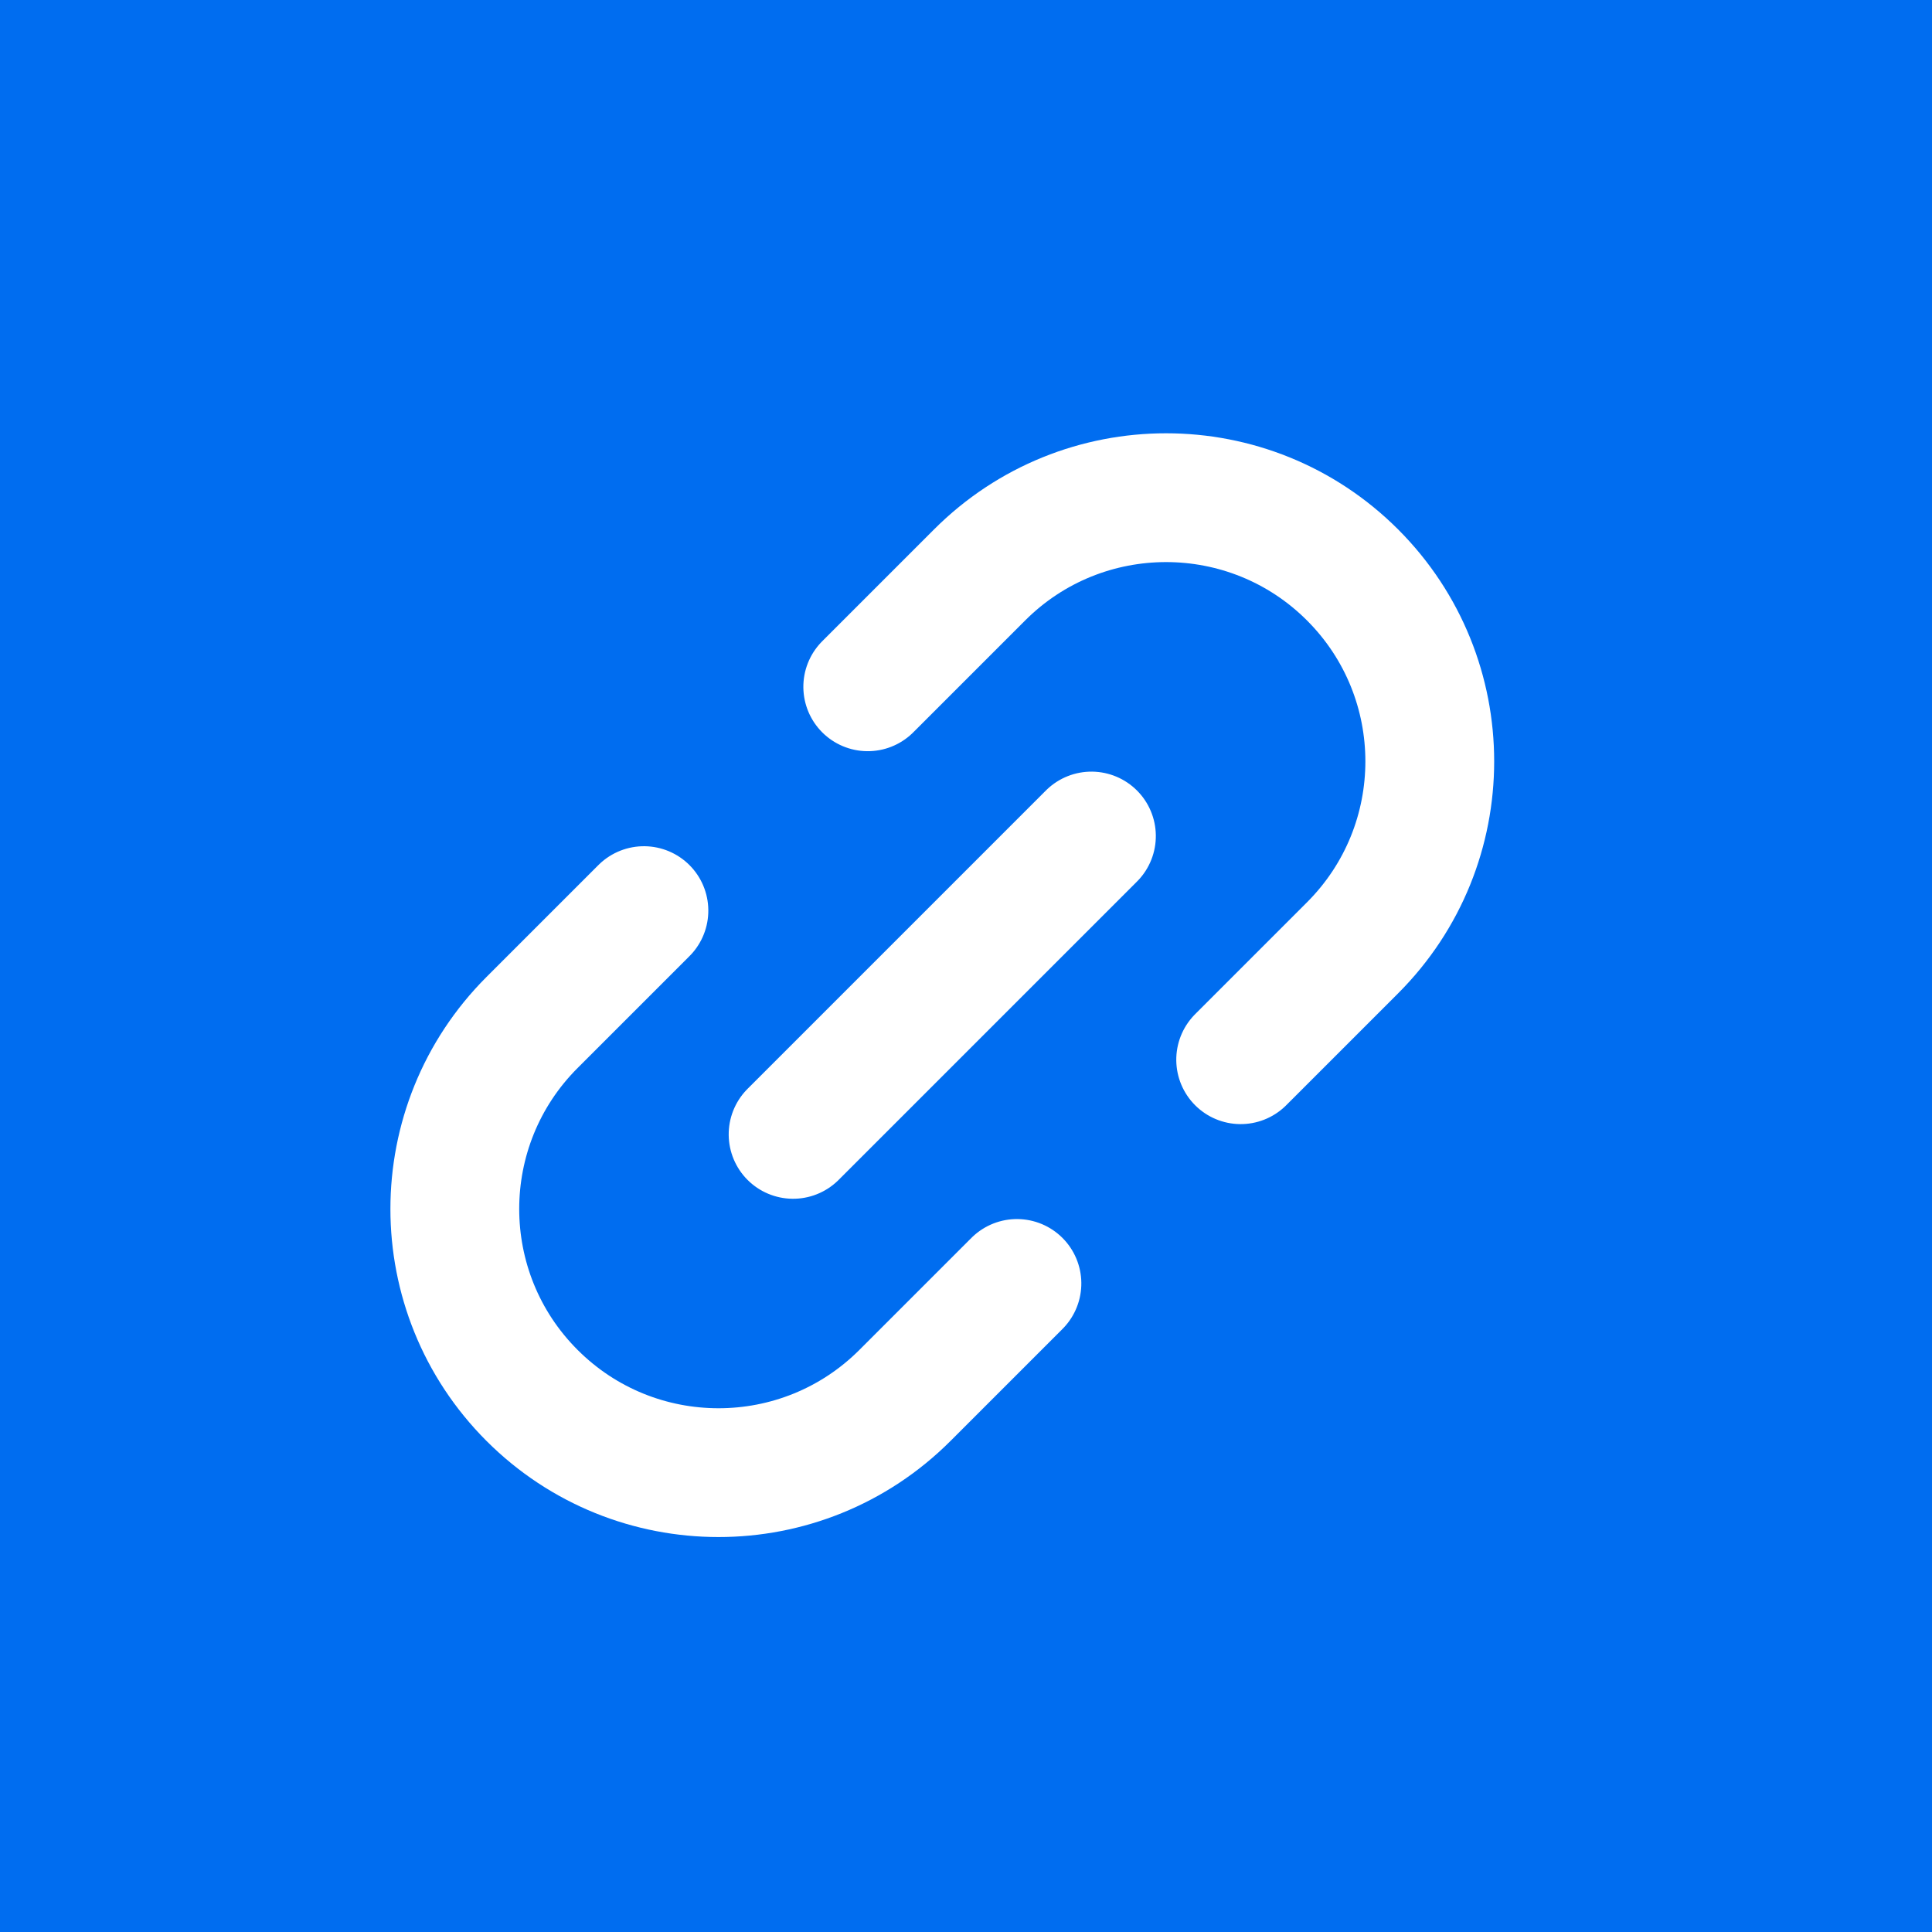
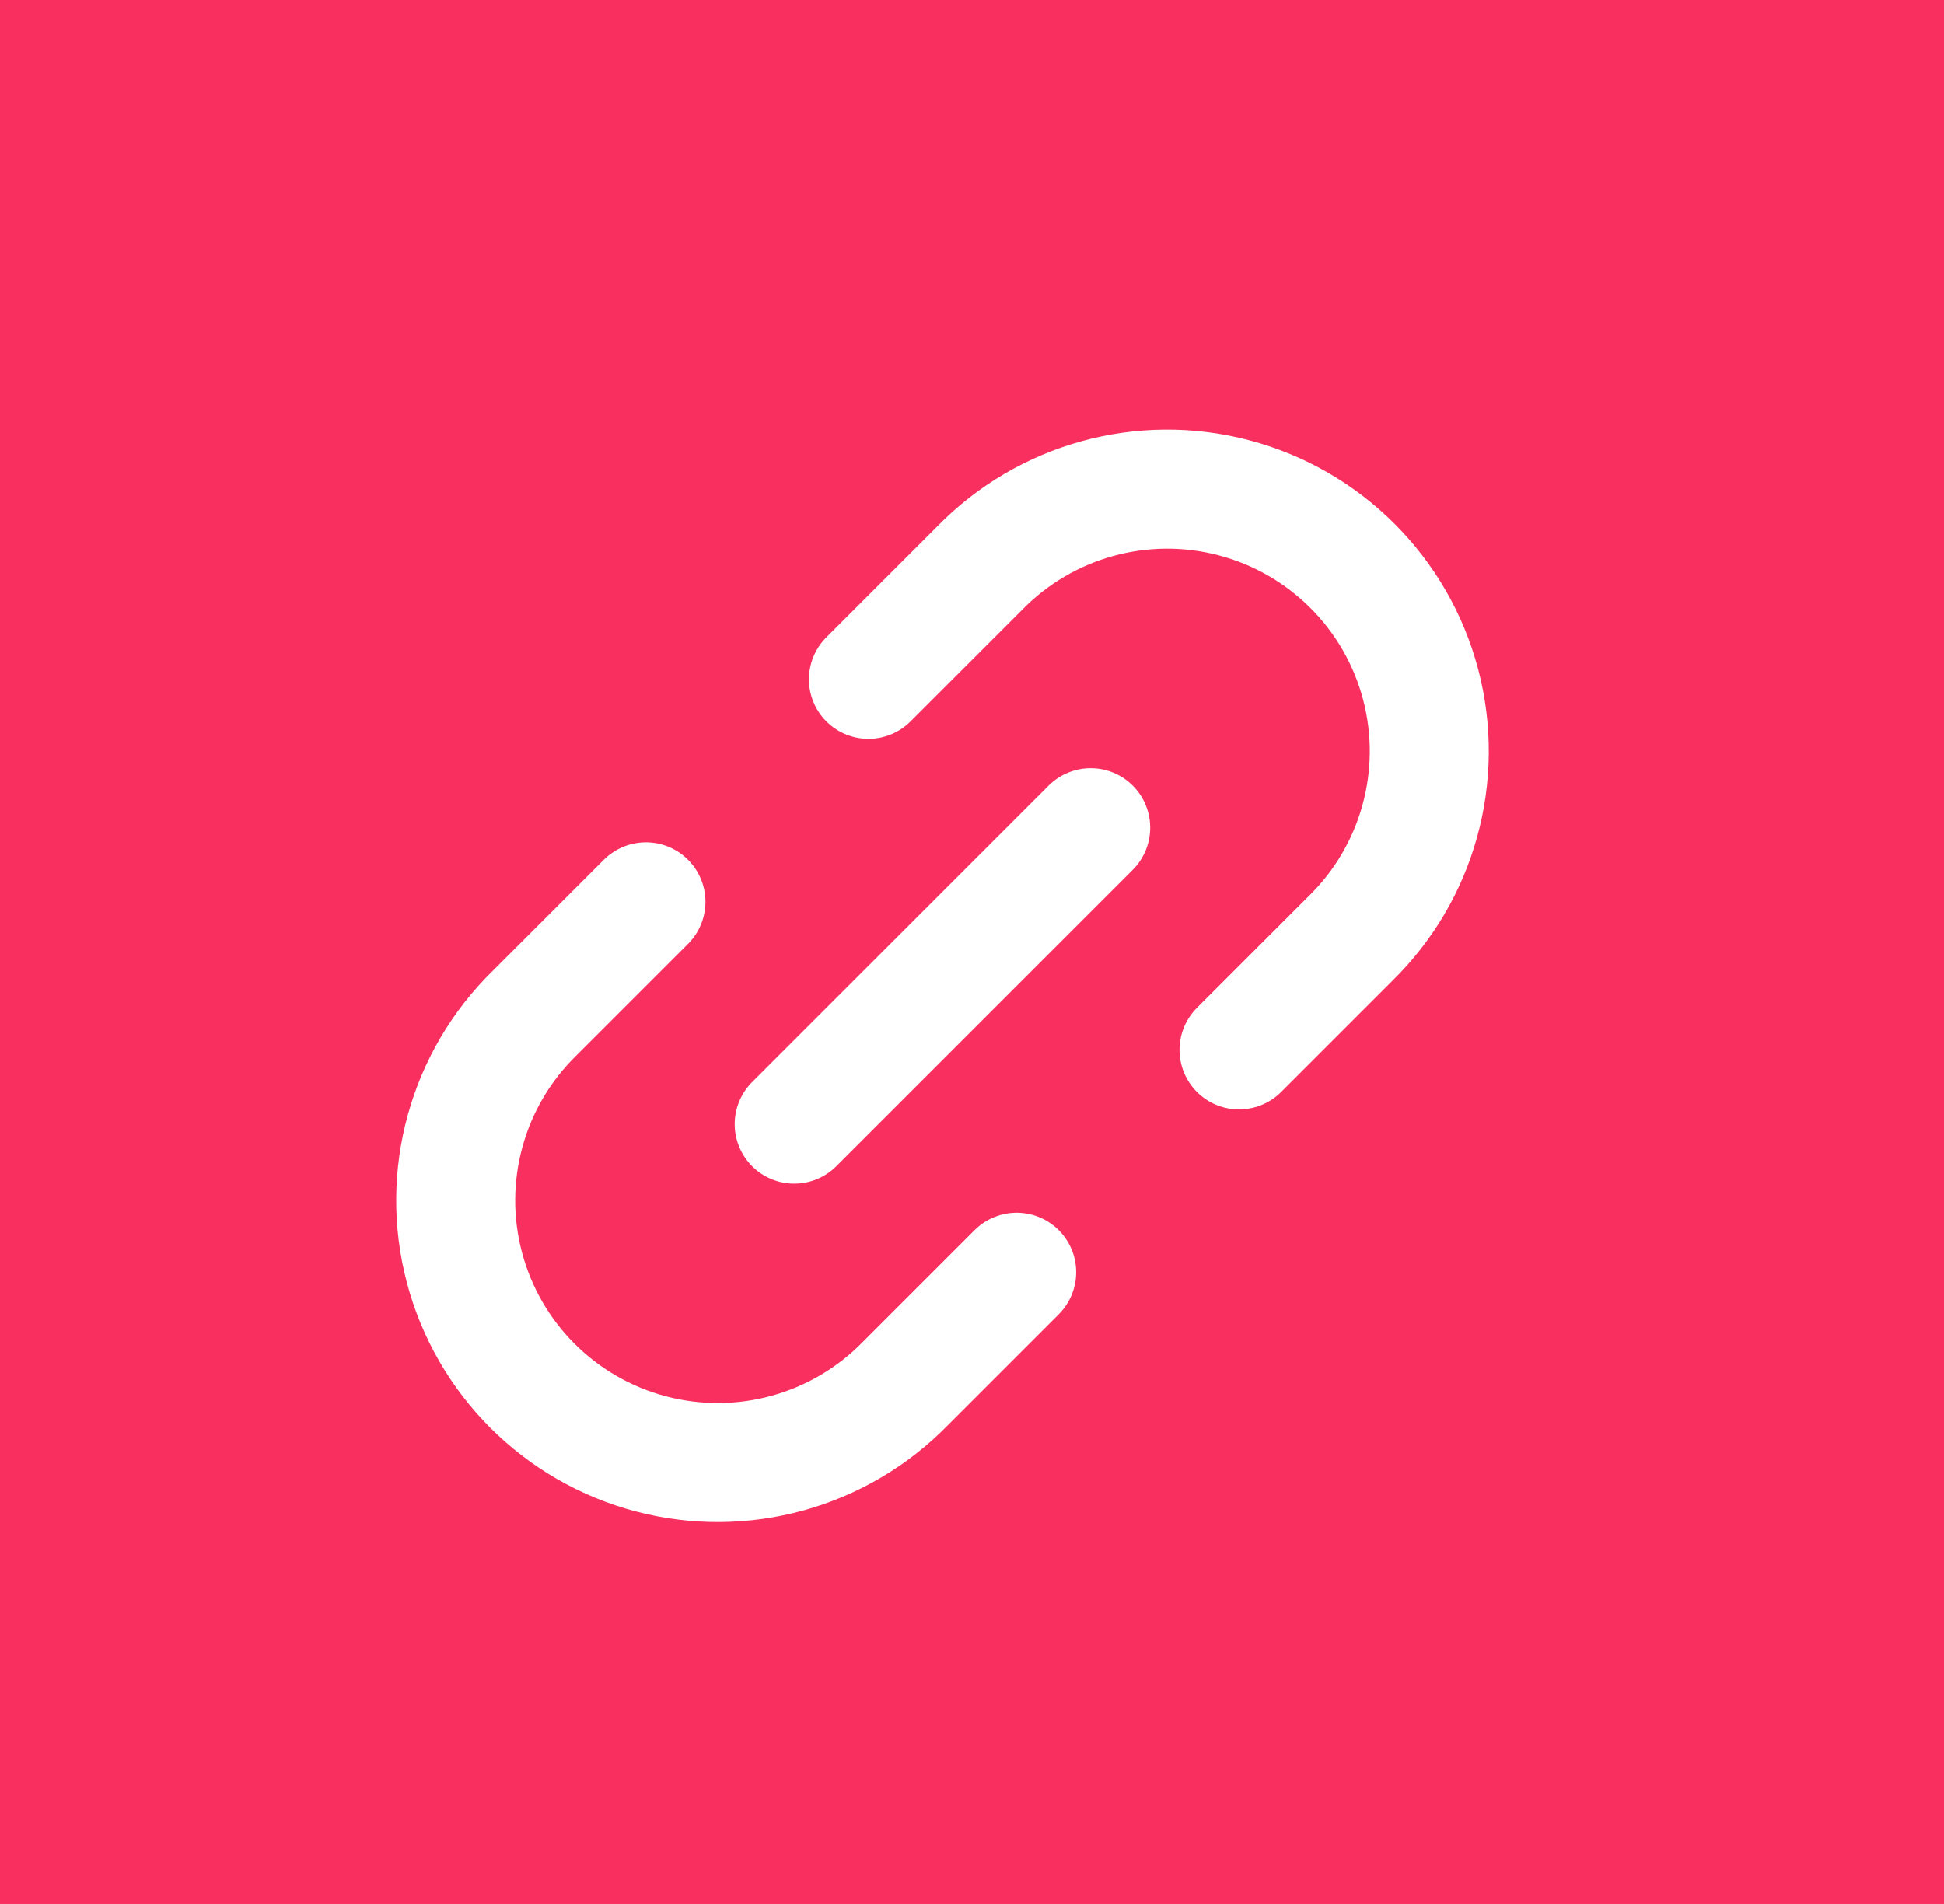
- <svg xmlns="http://www.w3.org/2000/svg" width="45" height="45" viewBox="0 0 45 45">
-   <g transform="translate(-219 -2139)">
-     <rect width="45" height="45" transform="translate(219 2139)" fill="#006df0" />
-     <g transform="translate(218.564 2160.795) rotate(-45)">
-       <path d="M18.7,10.5h3.685a6.142,6.142,0,1,1,0,12.284H18.7m-7.37,0H7.642a6.142,6.142,0,1,1,0-12.284h3.685" transform="translate(0)" fill="none" stroke="#fff" stroke-linecap="round" stroke-linejoin="round" stroke-width="3" />
-       <path d="M12,18h9.827" transform="translate(-1.901 -1.358)" fill="none" stroke="#fff" stroke-linecap="round" stroke-linejoin="round" stroke-width="3" />
+ <svg xmlns="http://www.w3.org/2000/svg" width="49" height="48" viewBox="0 0 49 48">
+   <g id="Grupo_1073387" data-name="Grupo 1073387" transform="translate(0 -0.076)">
+     <rect id="Rectángulo_4788" data-name="Rectángulo 4788" width="49" height="48" transform="translate(0 0.076)" fill="#f9305f" />
+     <g id="Icon_feather-link-2" data-name="Icon feather-link-2" transform="translate(8.808 30.284) rotate(-45)">
+       <path id="Trazado_1842" data-name="Trazado 1842" d="M18.5,0h3.963a6.606,6.606,0,1,1,0,13.211H18.5m-7.927,0H6.606A6.606,6.606,0,1,1,6.606,0h3.963" transform="translate(0 0)" fill="none" stroke="#fff" stroke-linecap="round" stroke-linejoin="round" stroke-width="3" />
+       <path id="Trazado_1843" data-name="Trazado 1843" d="M0,0H10.569" transform="translate(9.248 6.606)" fill="none" stroke="#fff" stroke-linecap="round" stroke-linejoin="round" stroke-width="3" />
    </g>
  </g>
</svg>
